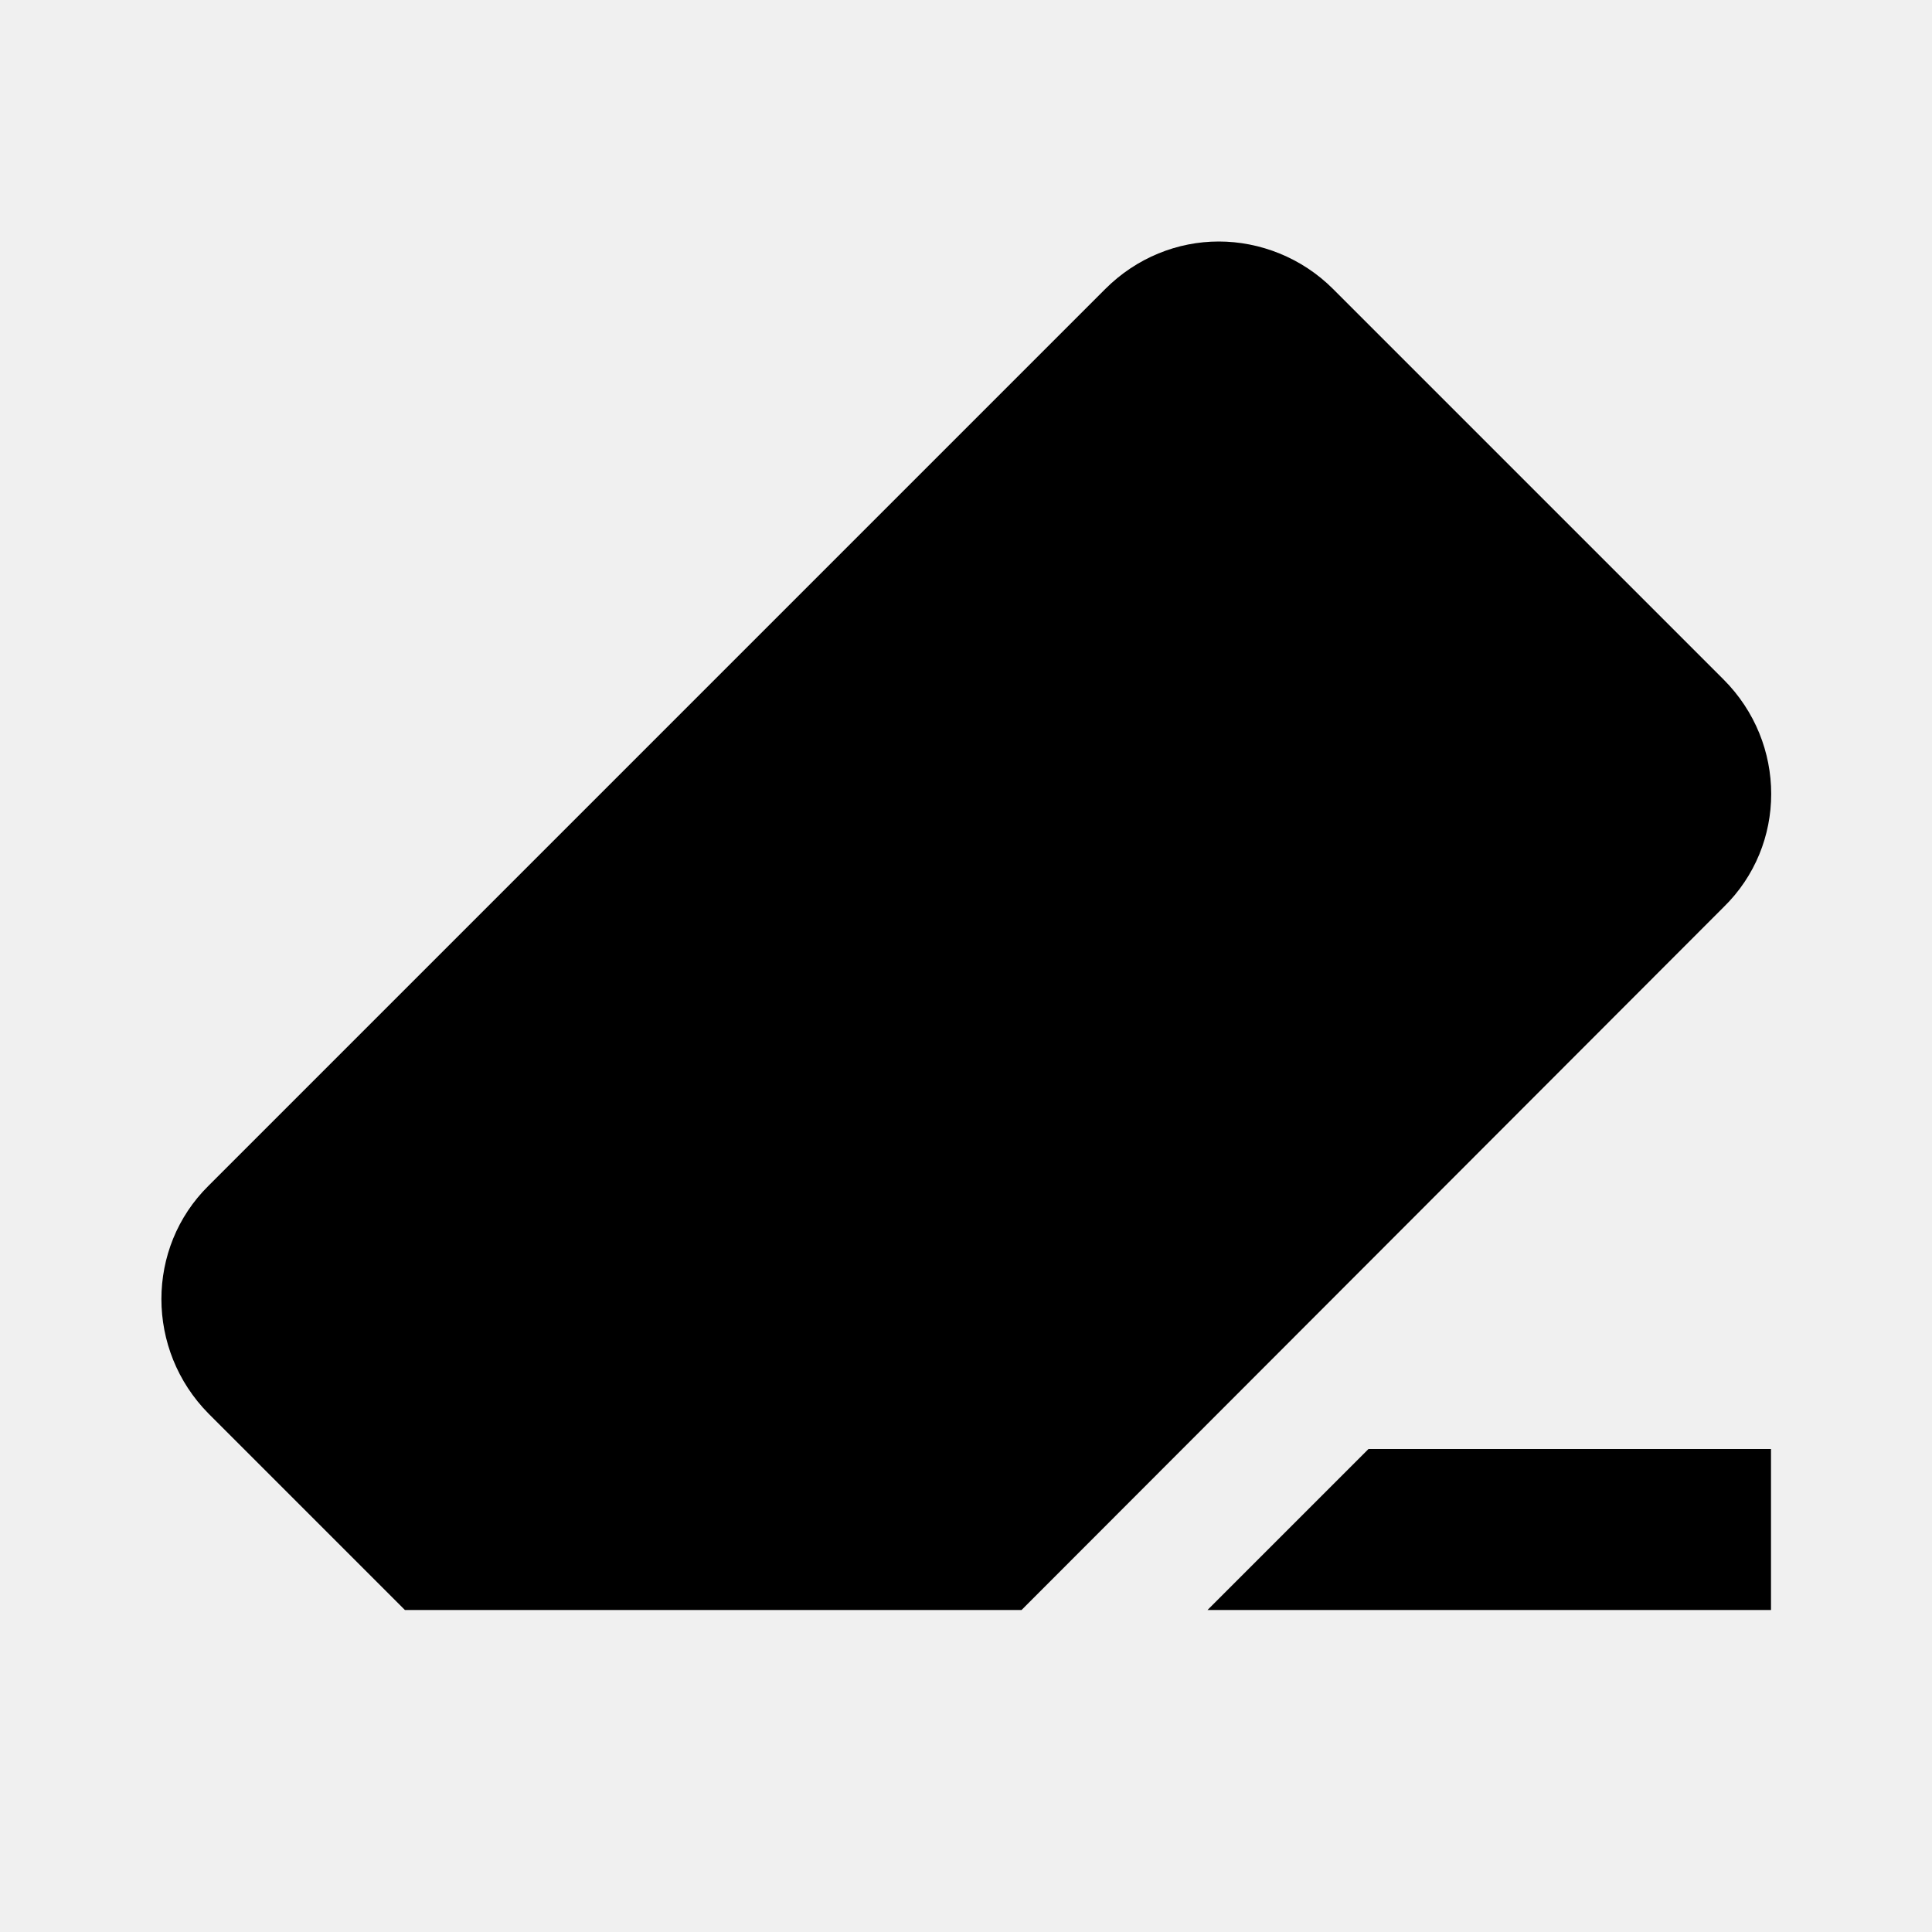
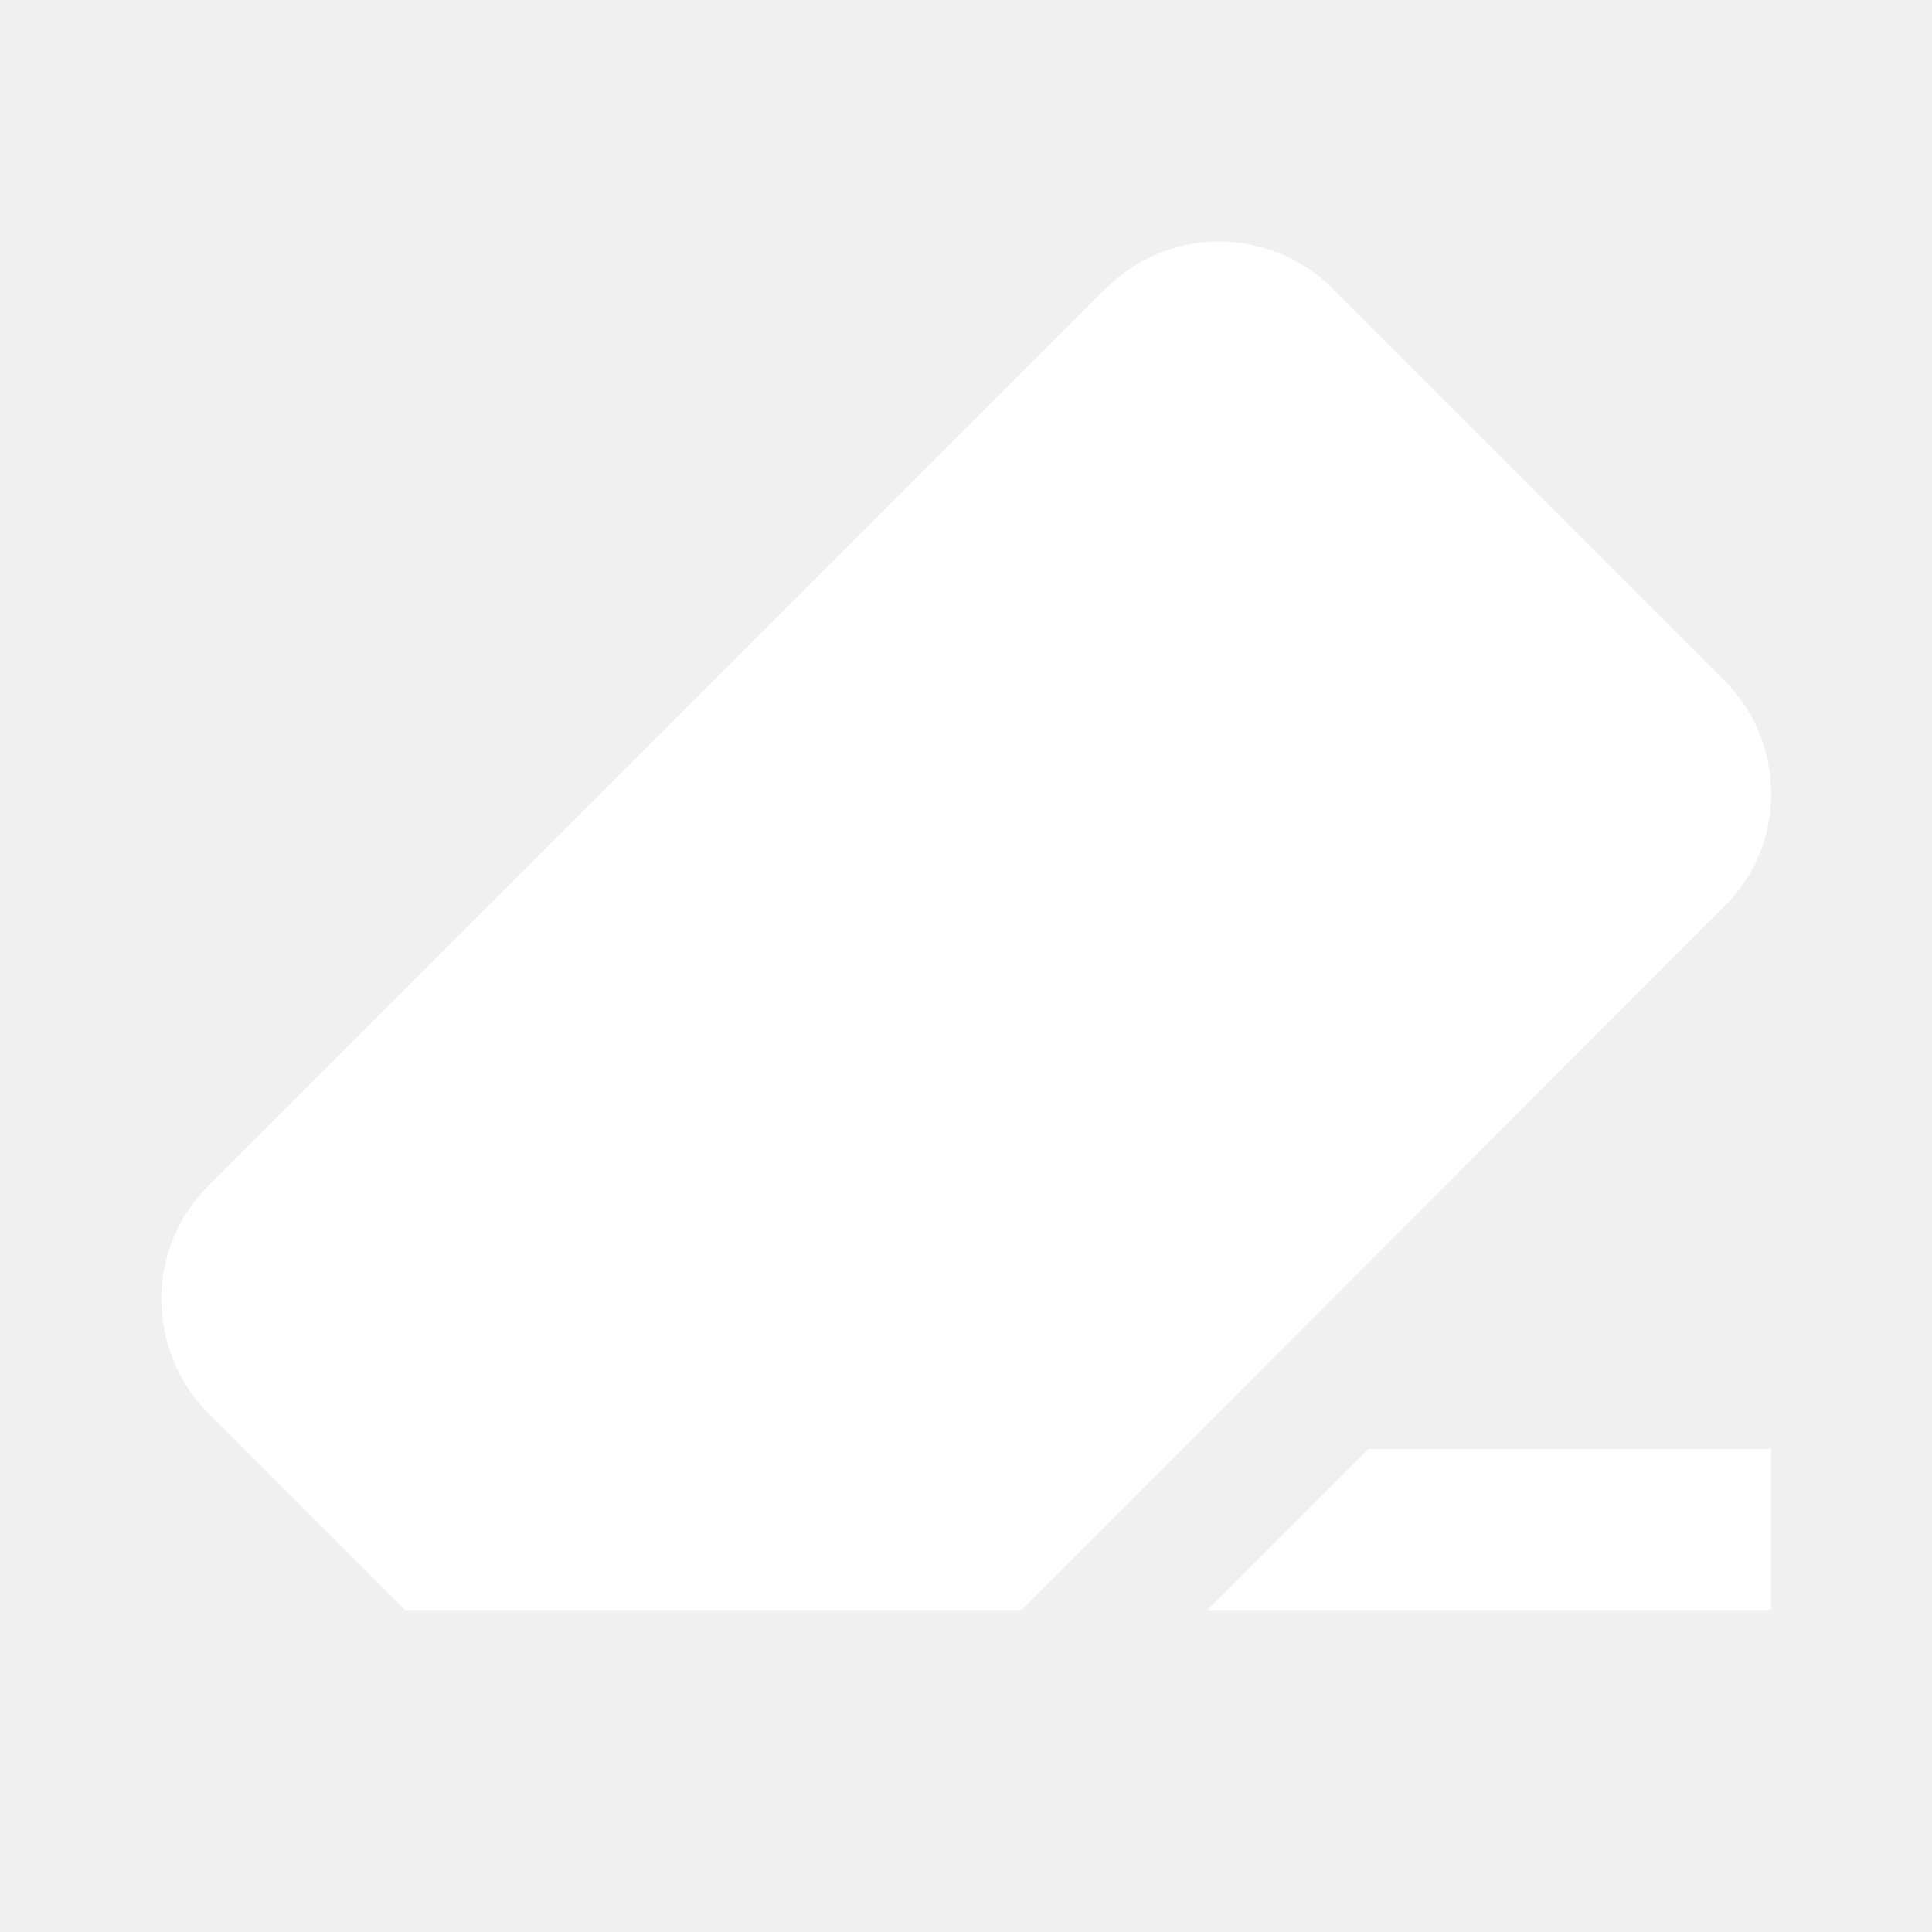
<svg xmlns="http://www.w3.org/2000/svg" version="1.1" width="24" height="24" viewBox="0 0 24 24">
-   <path color="white" d="M15.14,3C14.63,3 14.12,3.2 13.73,3.59L2.59,14.73C1.81,15.5 1.81,16.77 2.59,17.56L5.03,20H12.69L21.41,11.27C22.2,10.5 22.2,9.23 21.41,8.44L16.56,3.59C16.17,3.2 15.65,3 15.14,3M17,18L15,20H22V18" />
+   <path fill="white" d="M15.14,3C14.63,3 14.12,3.2 13.73,3.59L2.59,14.73C1.81,15.5 1.81,16.77 2.59,17.56L5.03,20H12.69L21.41,11.27C22.2,10.5 22.2,9.23 21.41,8.44L16.56,3.59C16.17,3.2 15.65,3 15.14,3M17,18L15,20H22V18" />
</svg>
